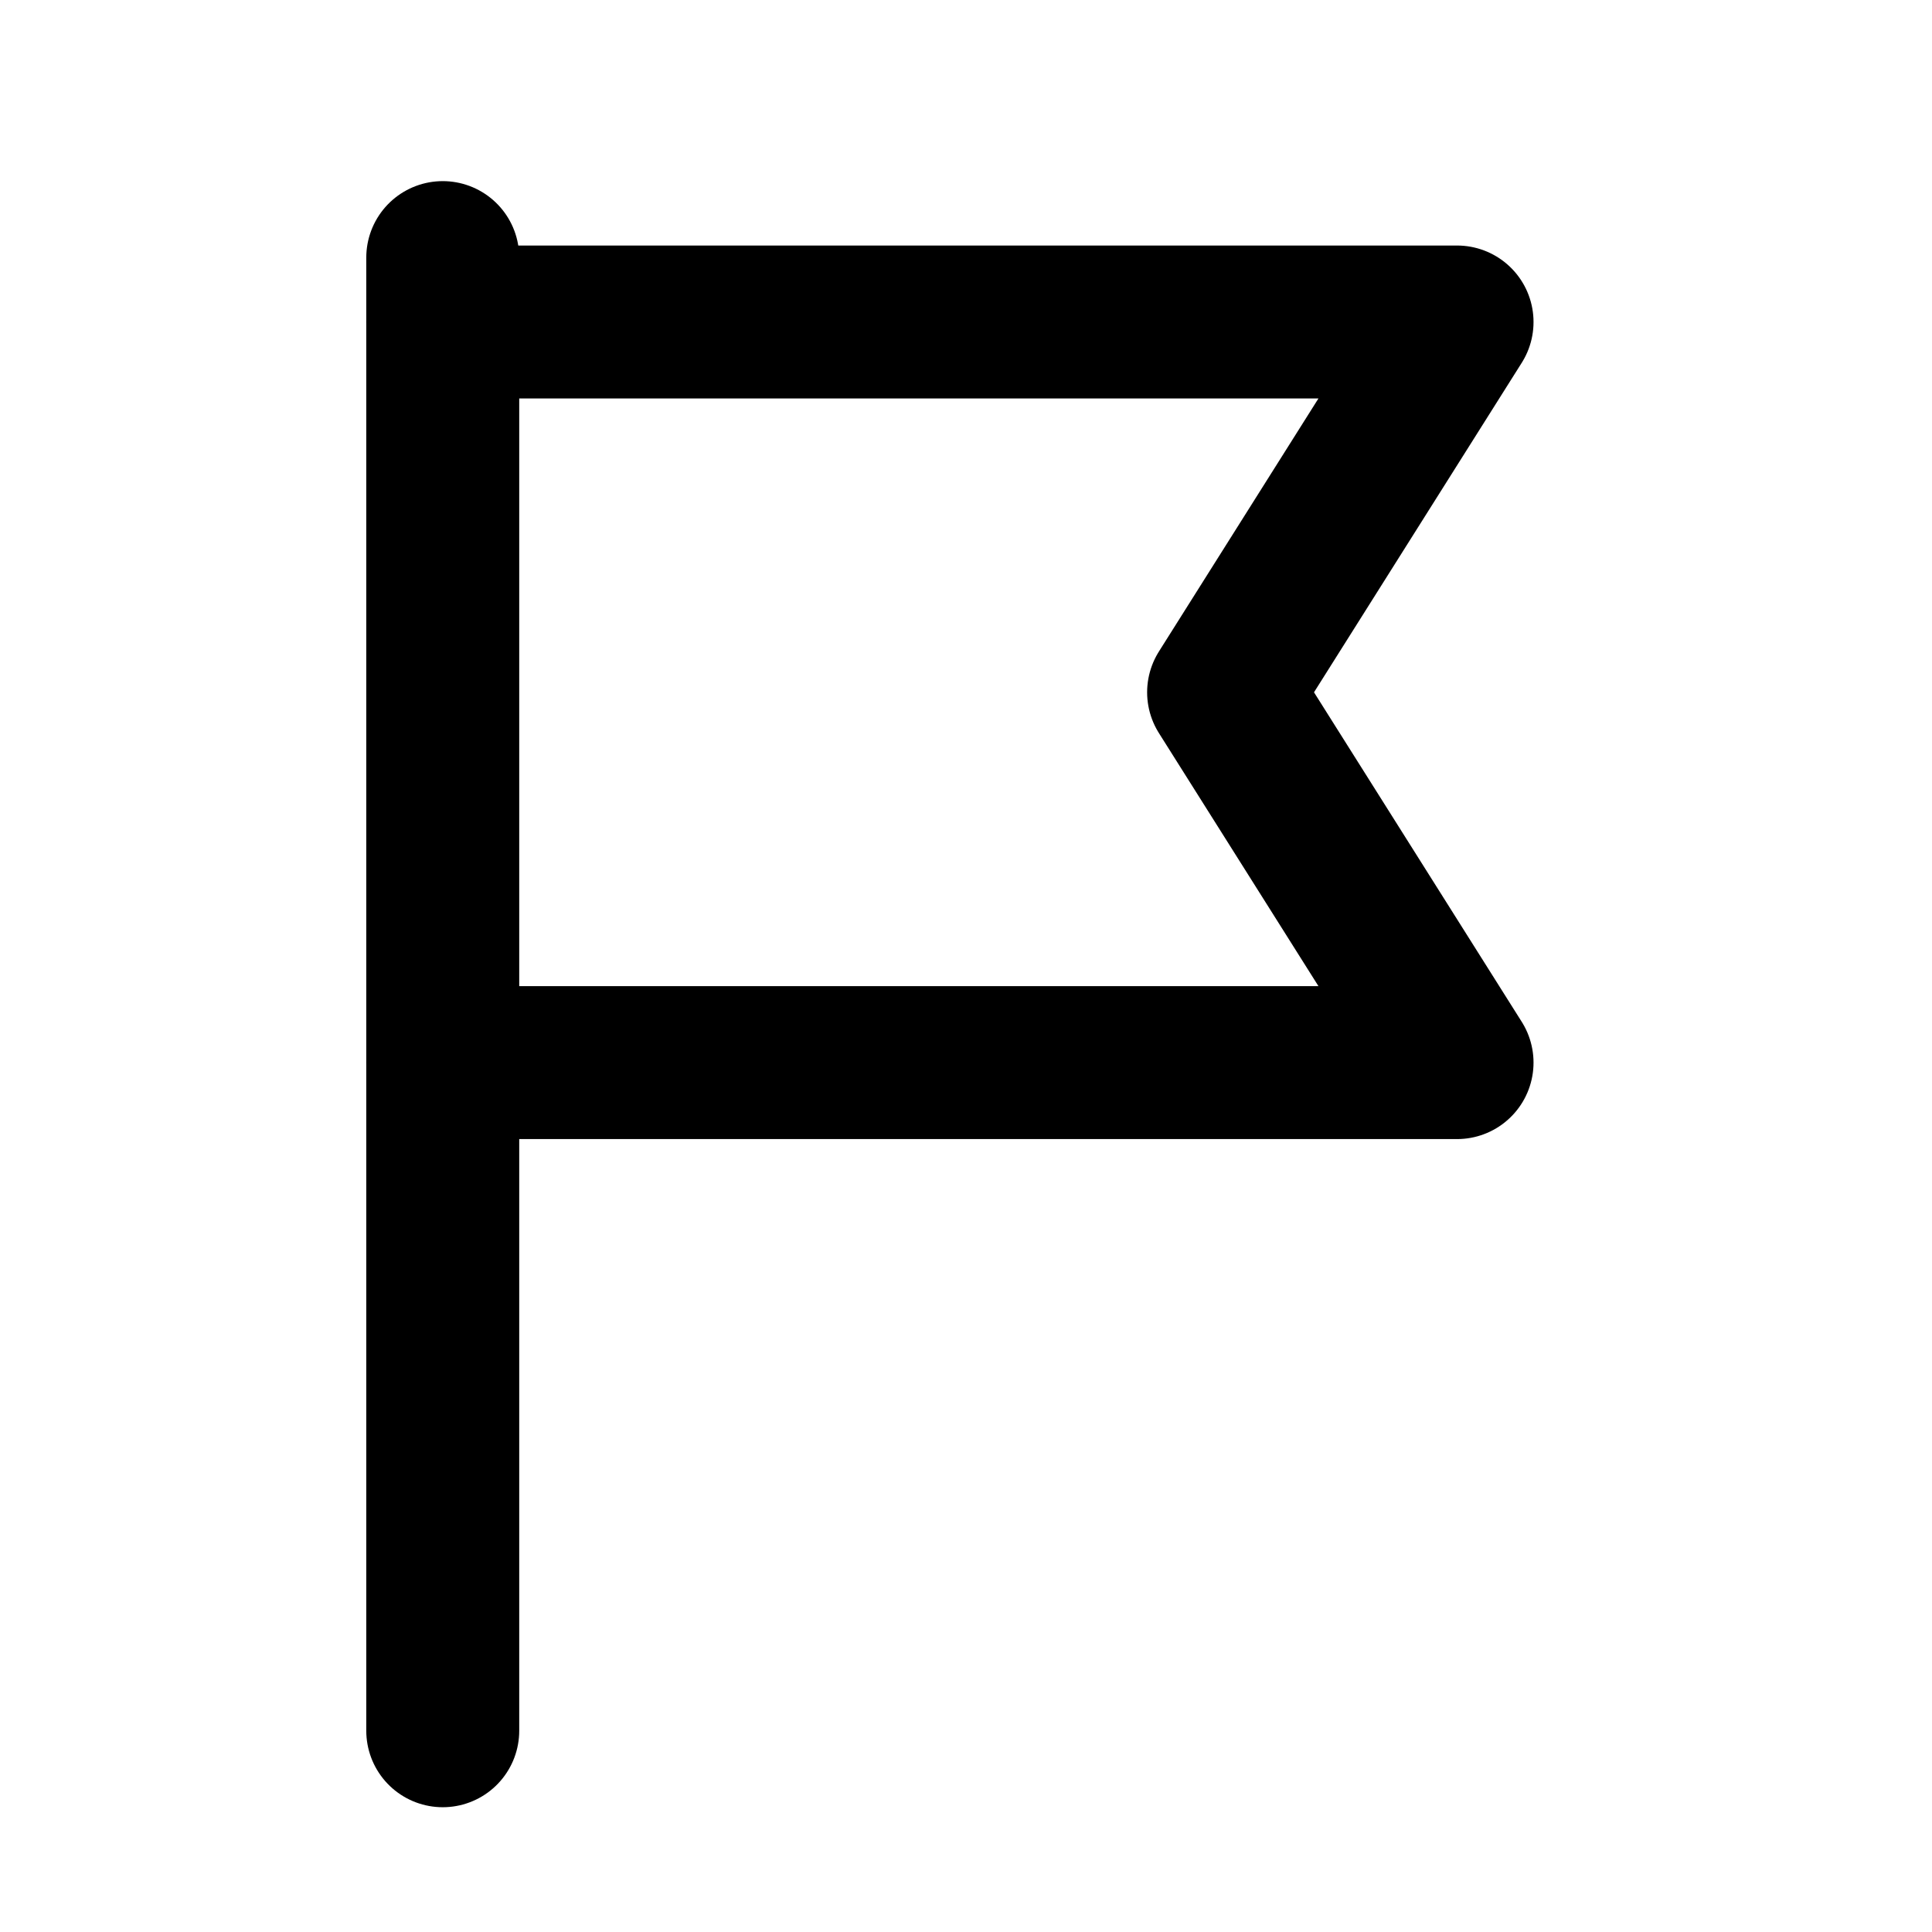
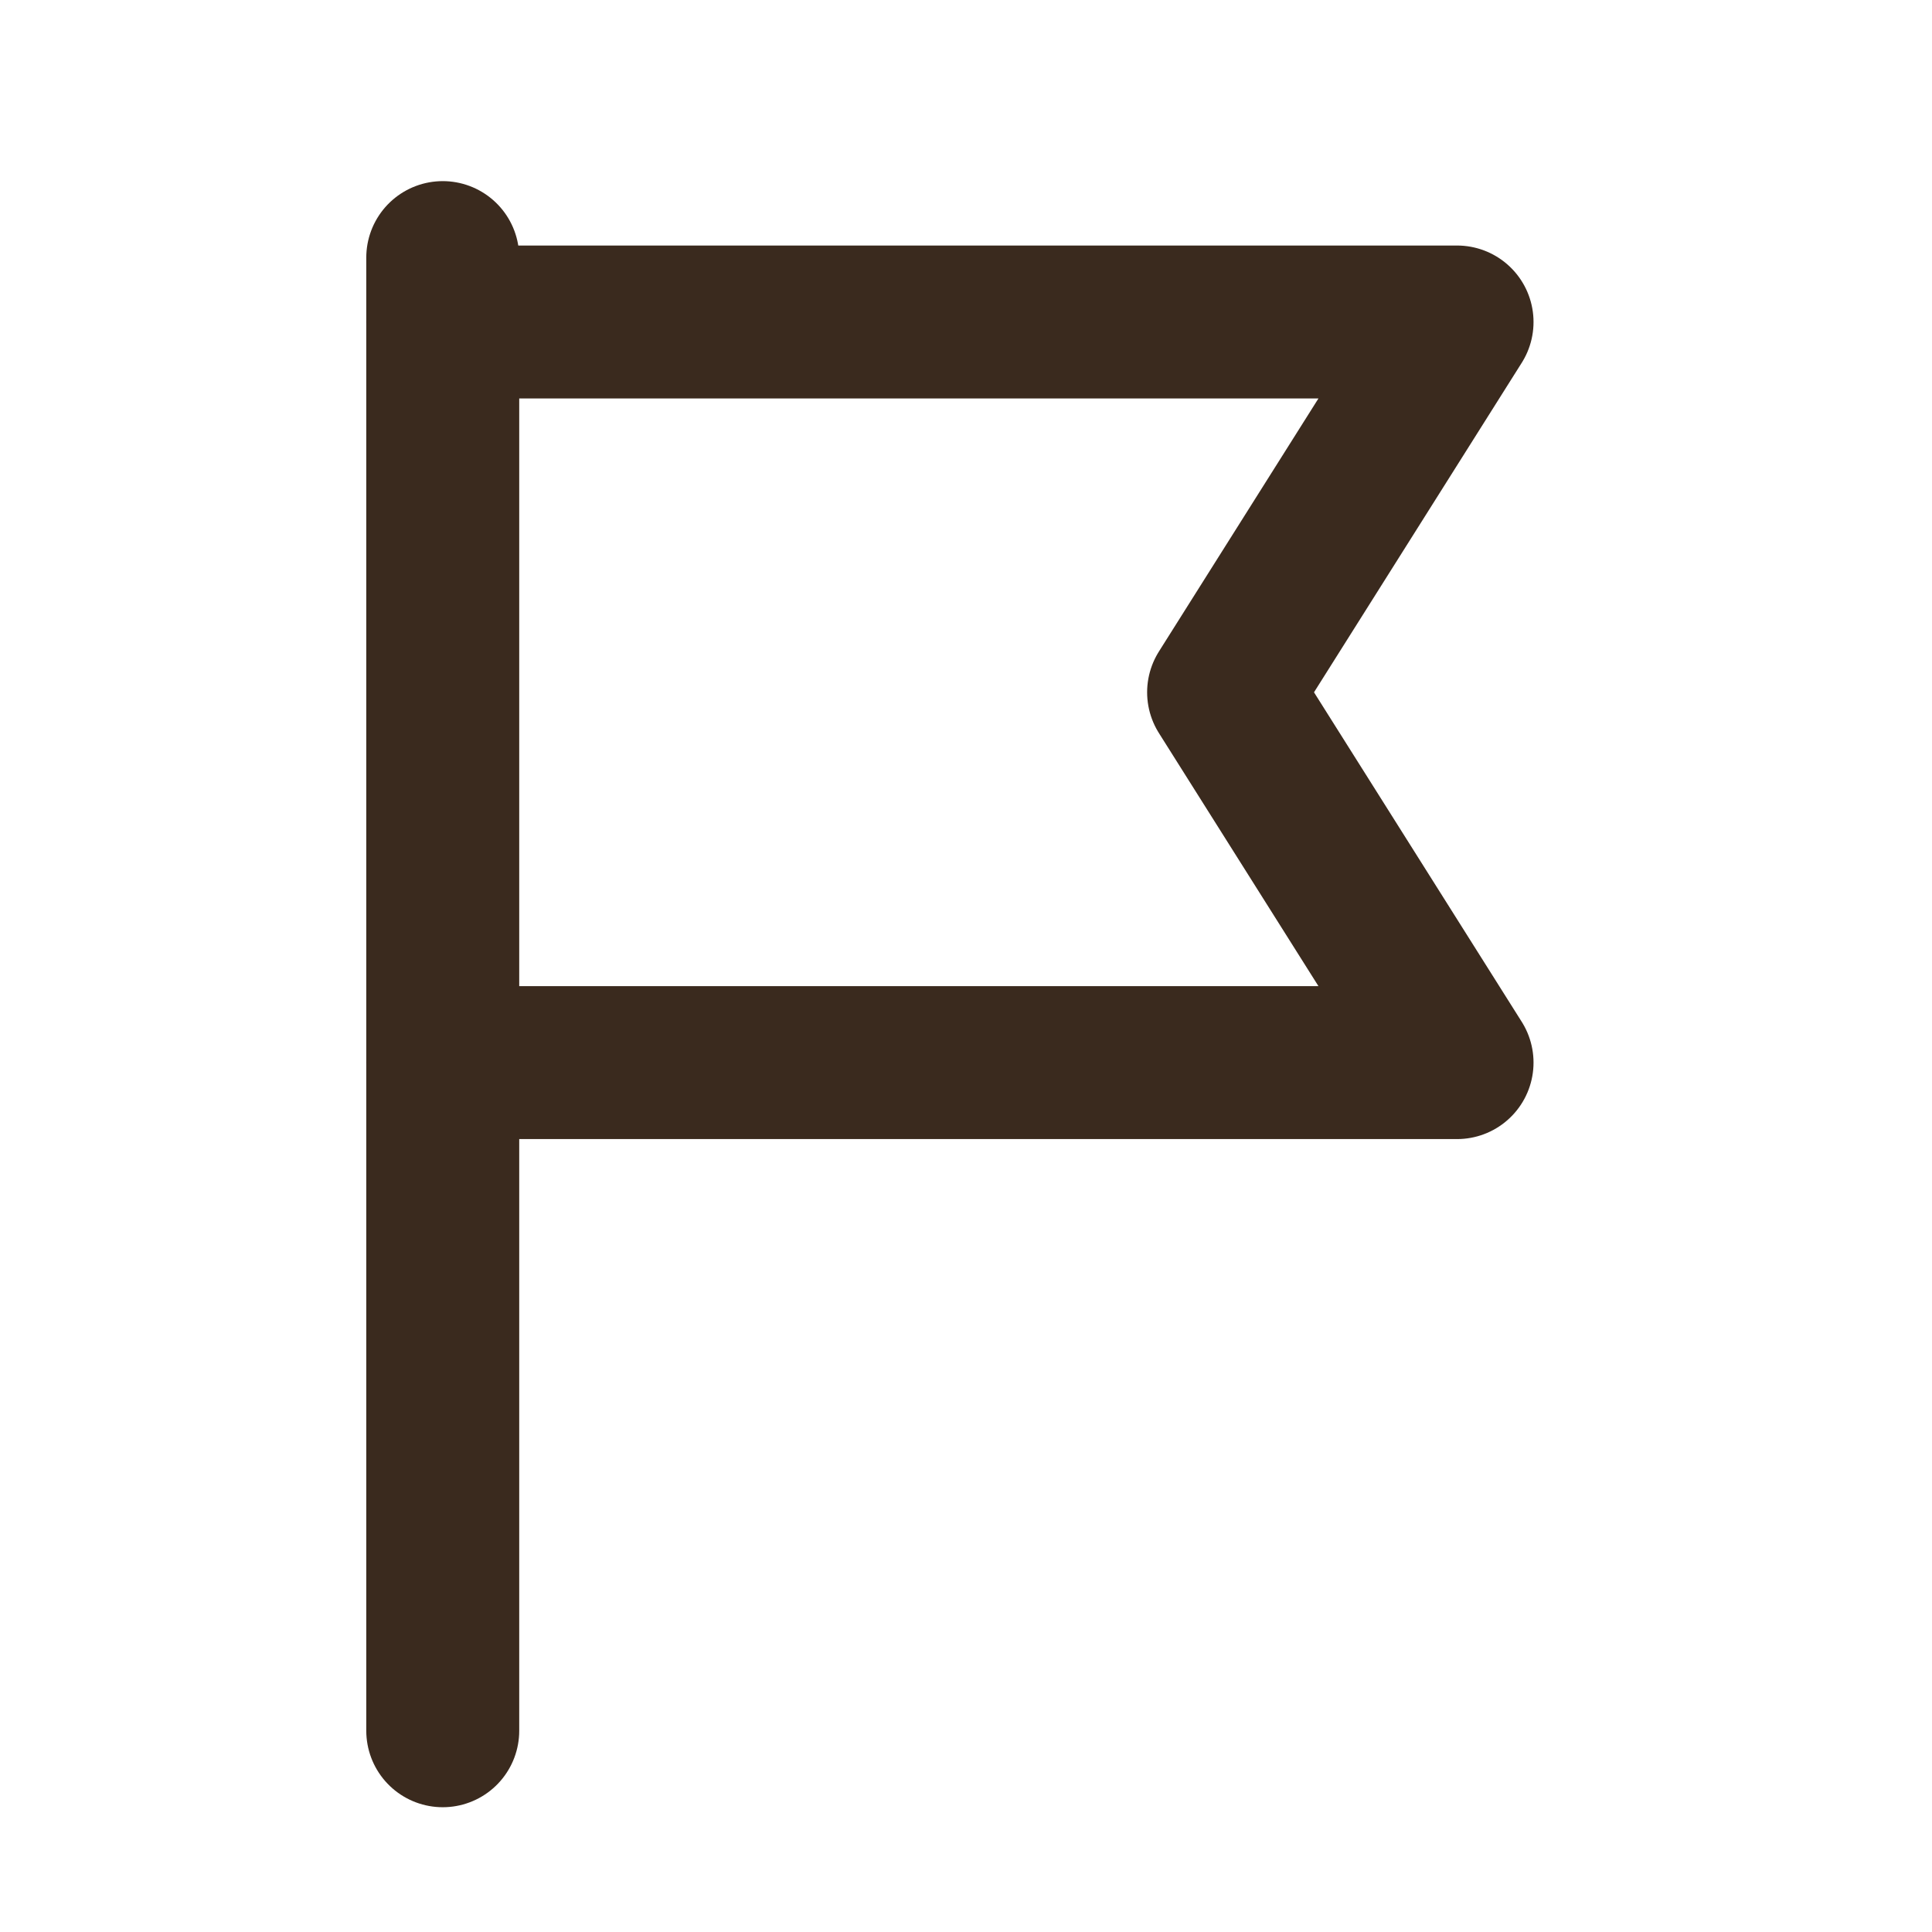
- <svg xmlns="http://www.w3.org/2000/svg" width="24" height="24" viewBox="0 0 24 24" fill="none" stroke="currentColor" stroke-width="1.9" stroke-linecap="round" stroke-linejoin="round">
+ <svg xmlns="http://www.w3.org/2000/svg" width="24" height="24" viewBox="0 0 24 24" fill="none" stroke="#3A2A1E" stroke-width="1.9" stroke-linecap="round" stroke-linejoin="round">
  <path d="M5.5 21.5V3.2" />
  <path d="M5.5 4h12.6l-2.9 4.6 2.9 4.6H5.5" />
</svg>
